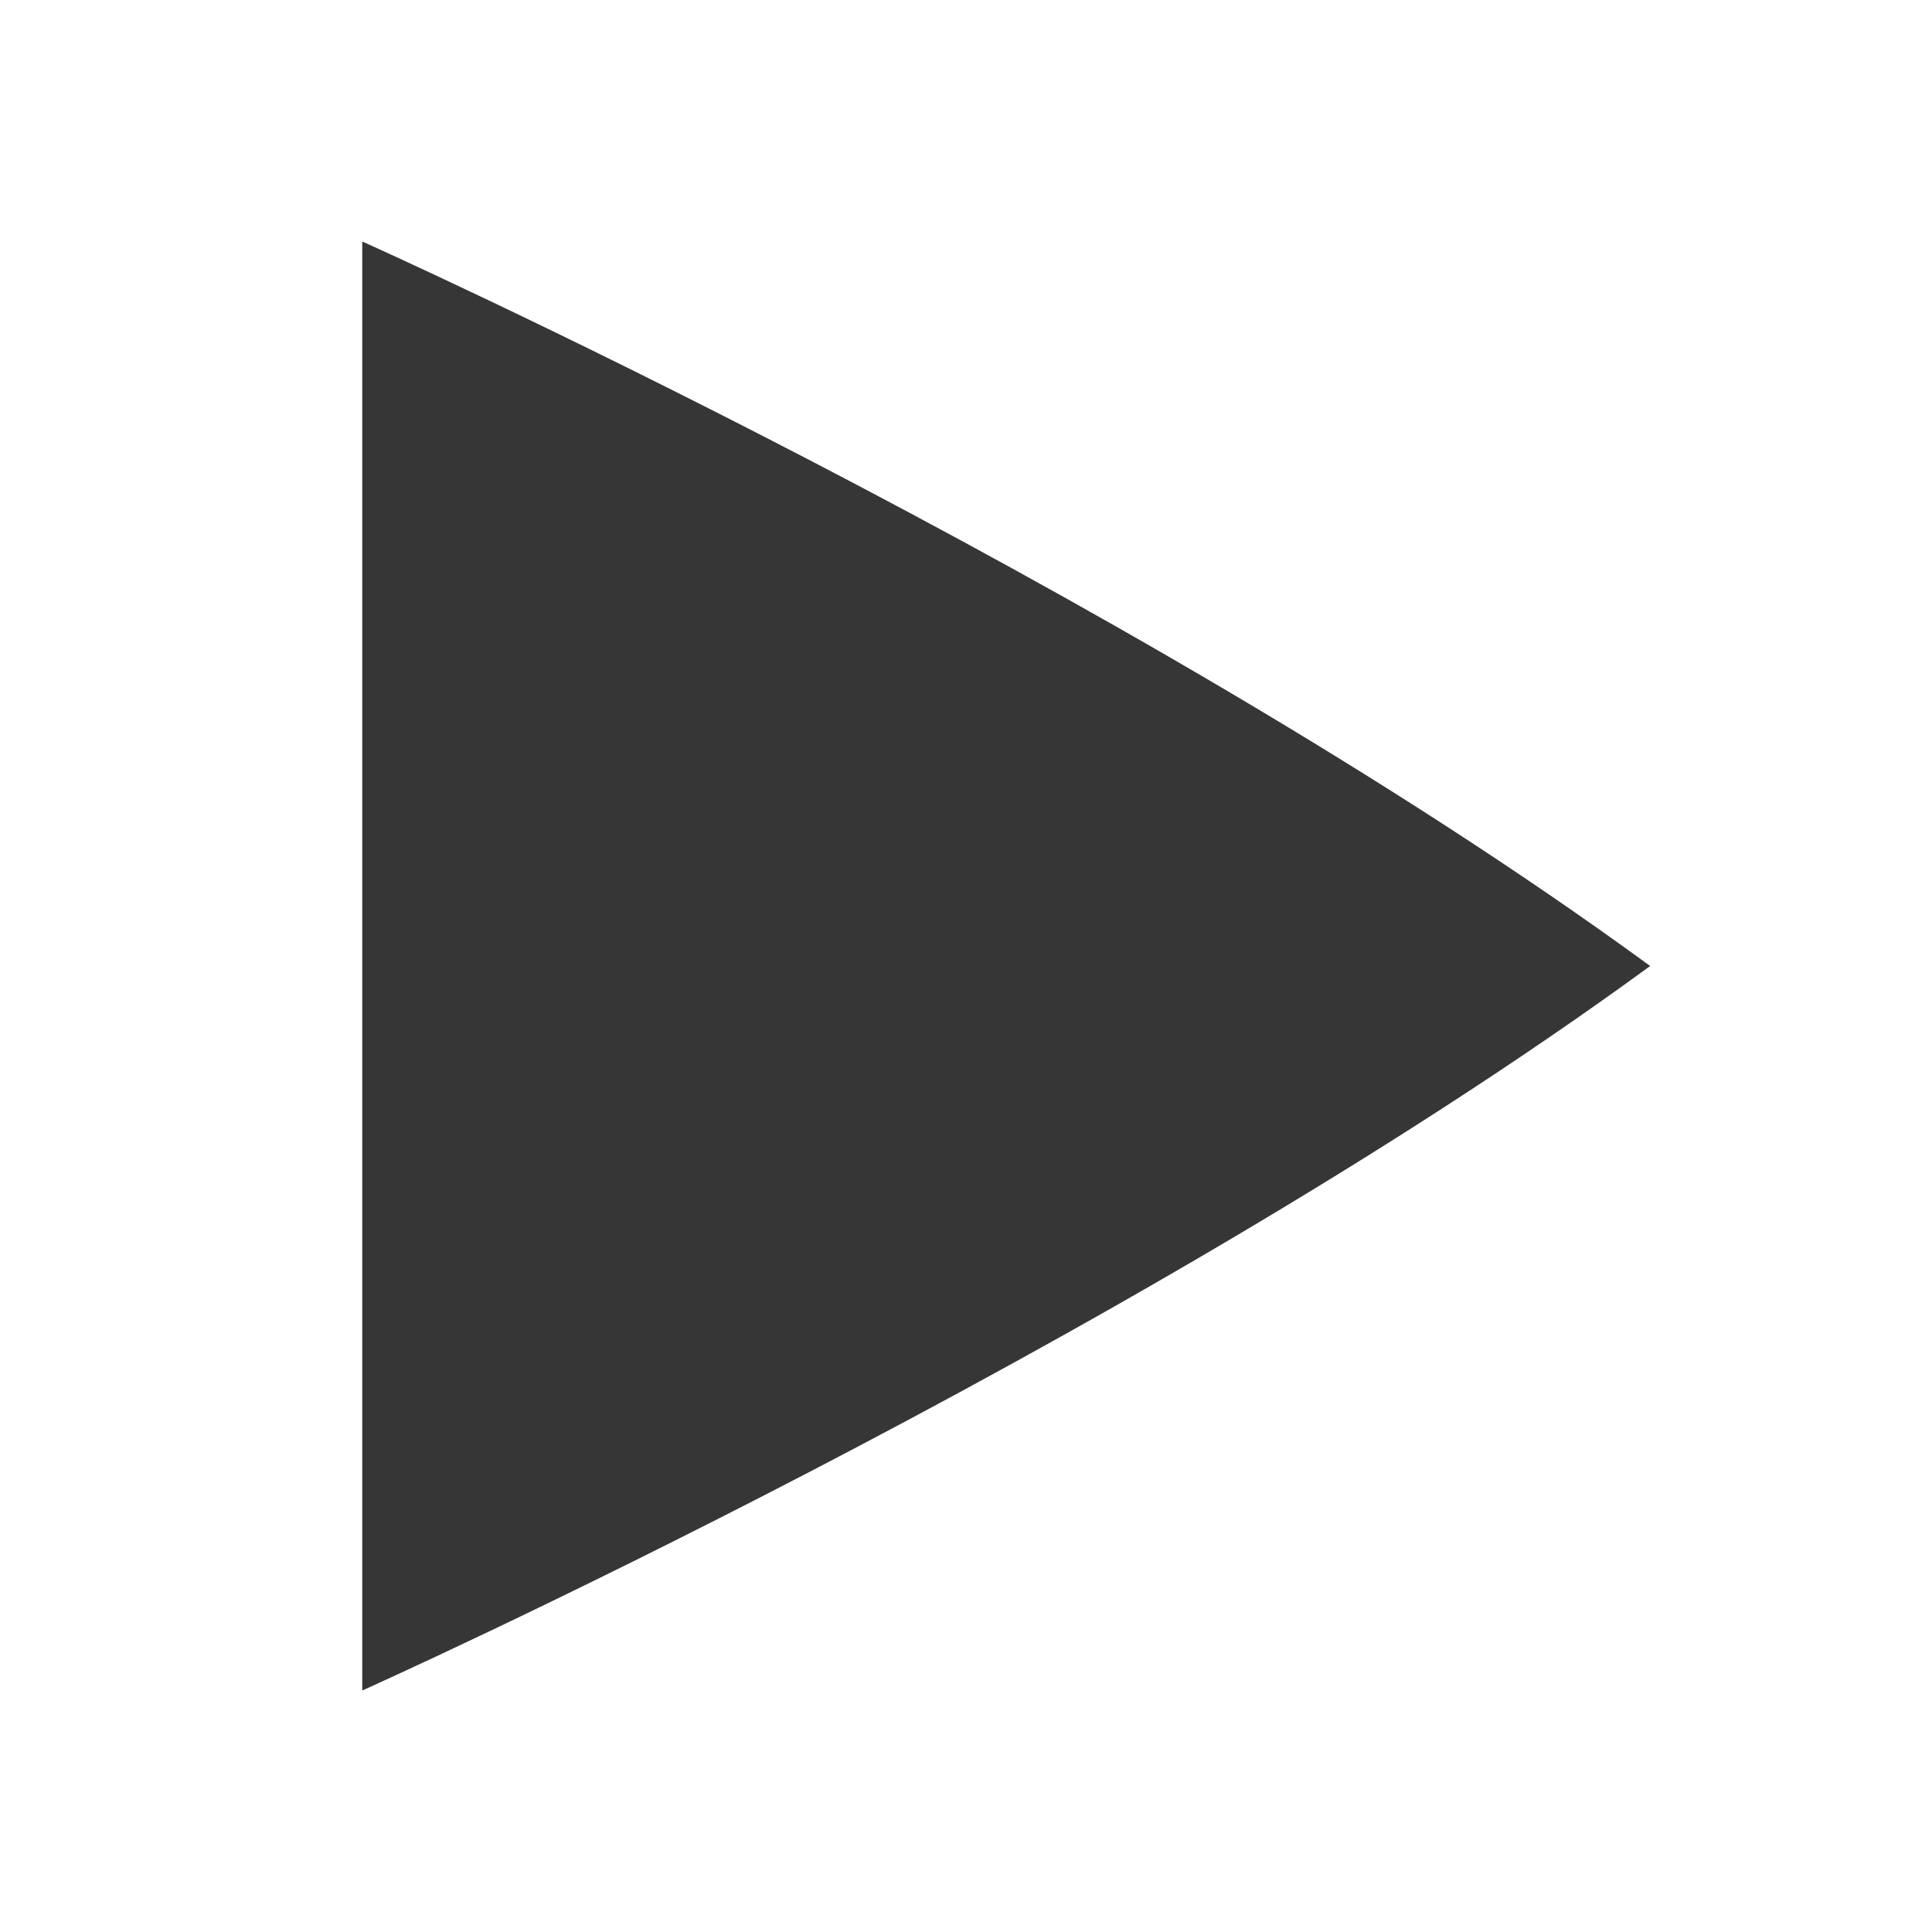
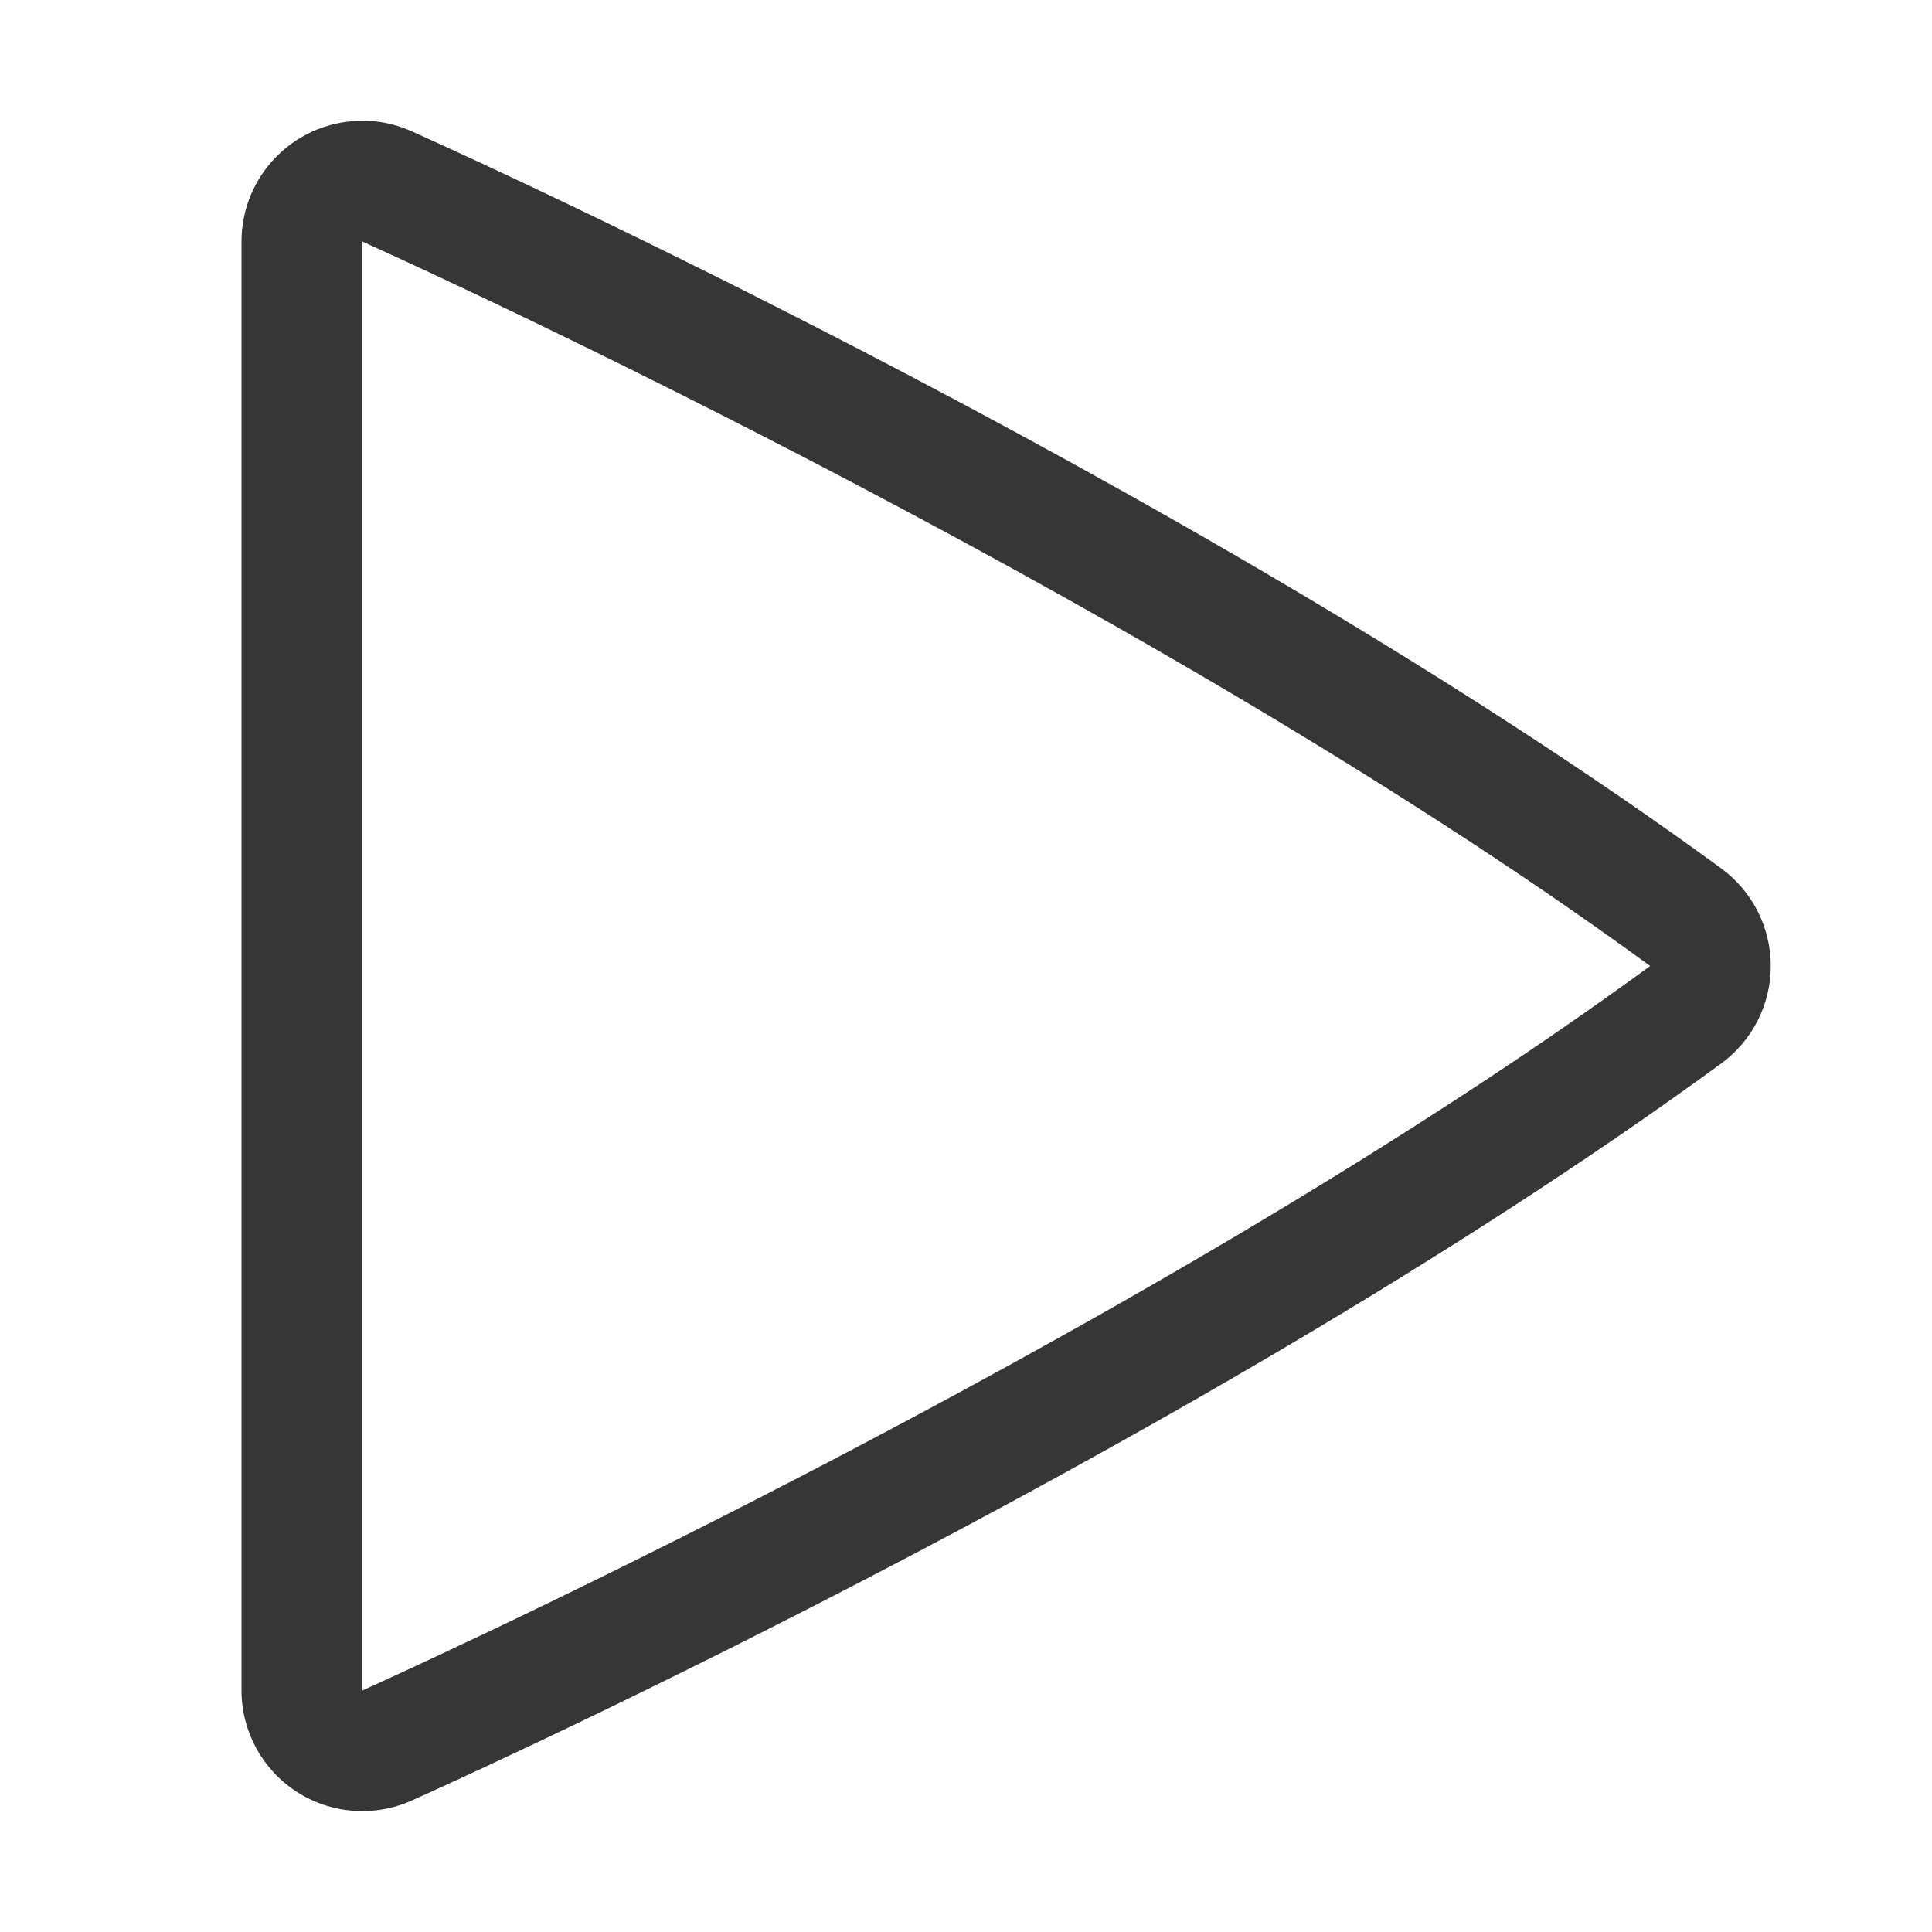
- <svg xmlns="http://www.w3.org/2000/svg" height="16" width="16">
-   <path d="M3 2v12s6.333-2.833 10.666-6C9.333 4.833 3 2 3 2z" style="marker:none" color="#000" overflow="visible" fill="#363636" />
+ <svg xmlns="http://www.w3.org/2000/svg" width="16" height="16" version="1.1">
+   <path d="m3.088 1.004a1 1 0 0 0-1.088 0.996v12a1 1 0 0 0 1.408 0.912s6.369-2.832 10.848-6.106a1 1 0 0 0 0-1.613c-4.478-3.273-10.848-6.106-10.848-6.106a1 1 0 0 0-0.32-0.084zm-0.088 0.996s6.333 2.833 10.666 6c-4.333 3.167-10.666 6-10.666 6v-12z" fill="#363636" stroke-linecap="round" stroke-linejoin="round" />
</svg>
